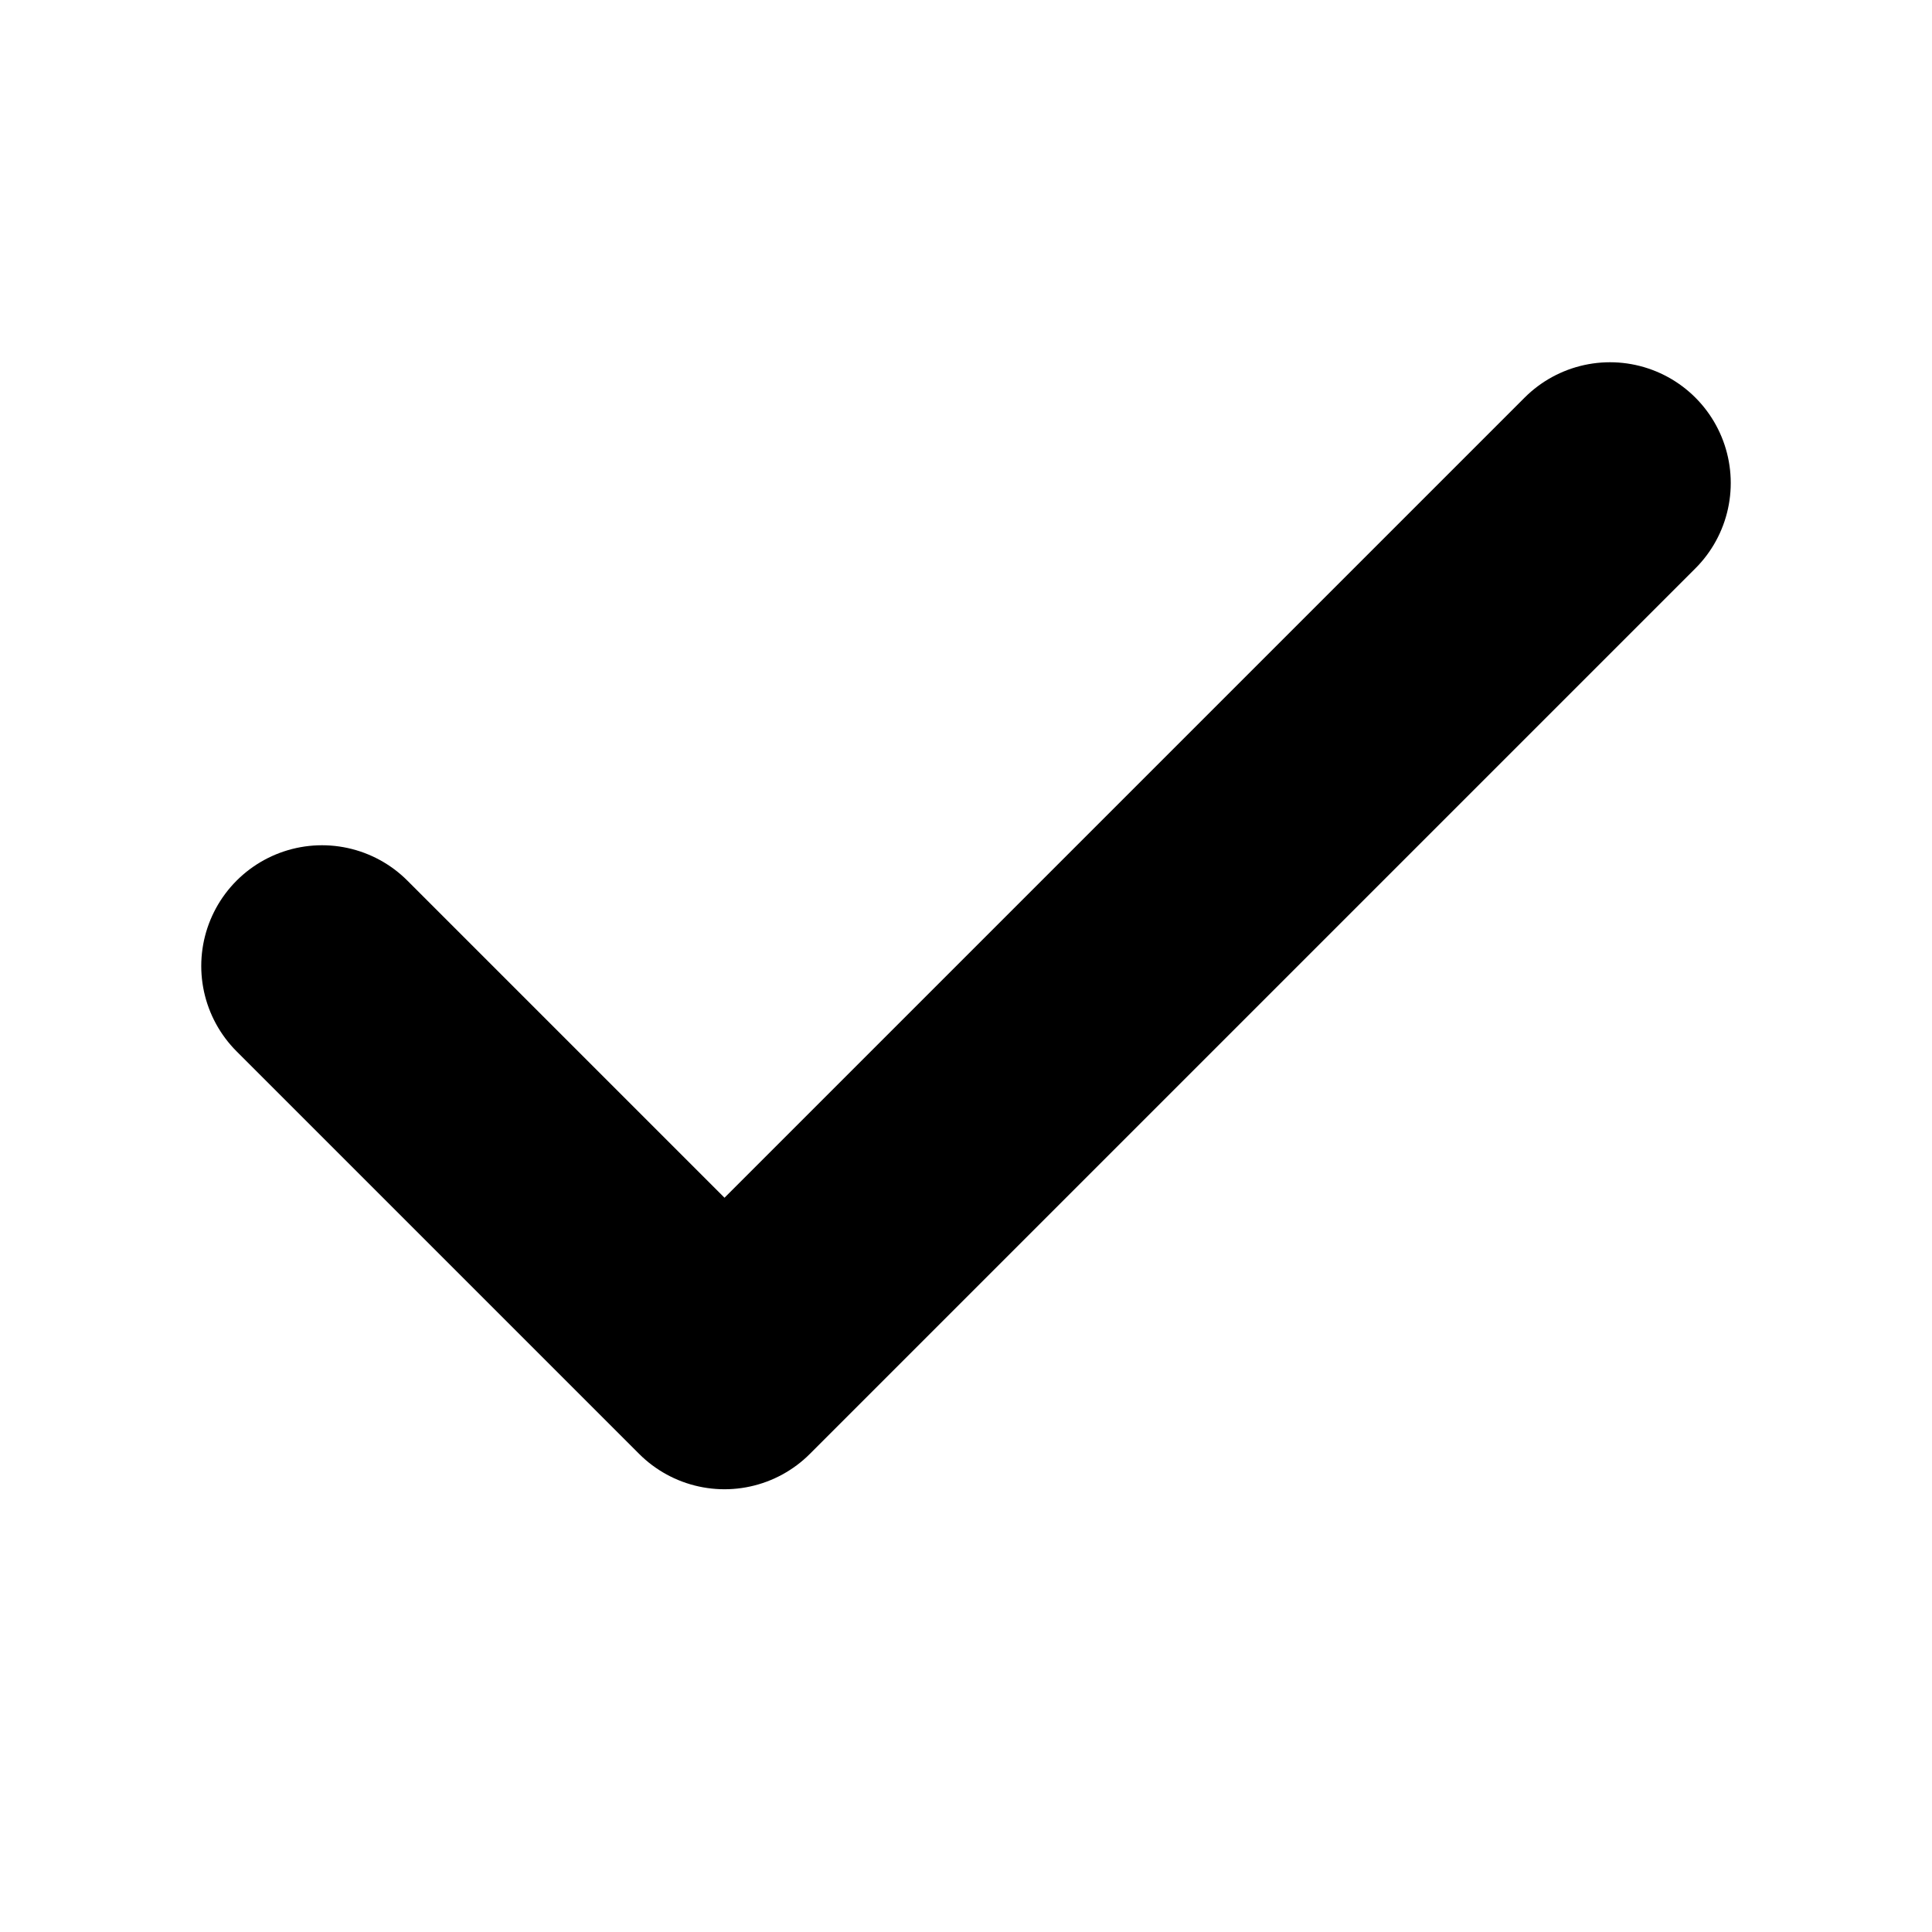
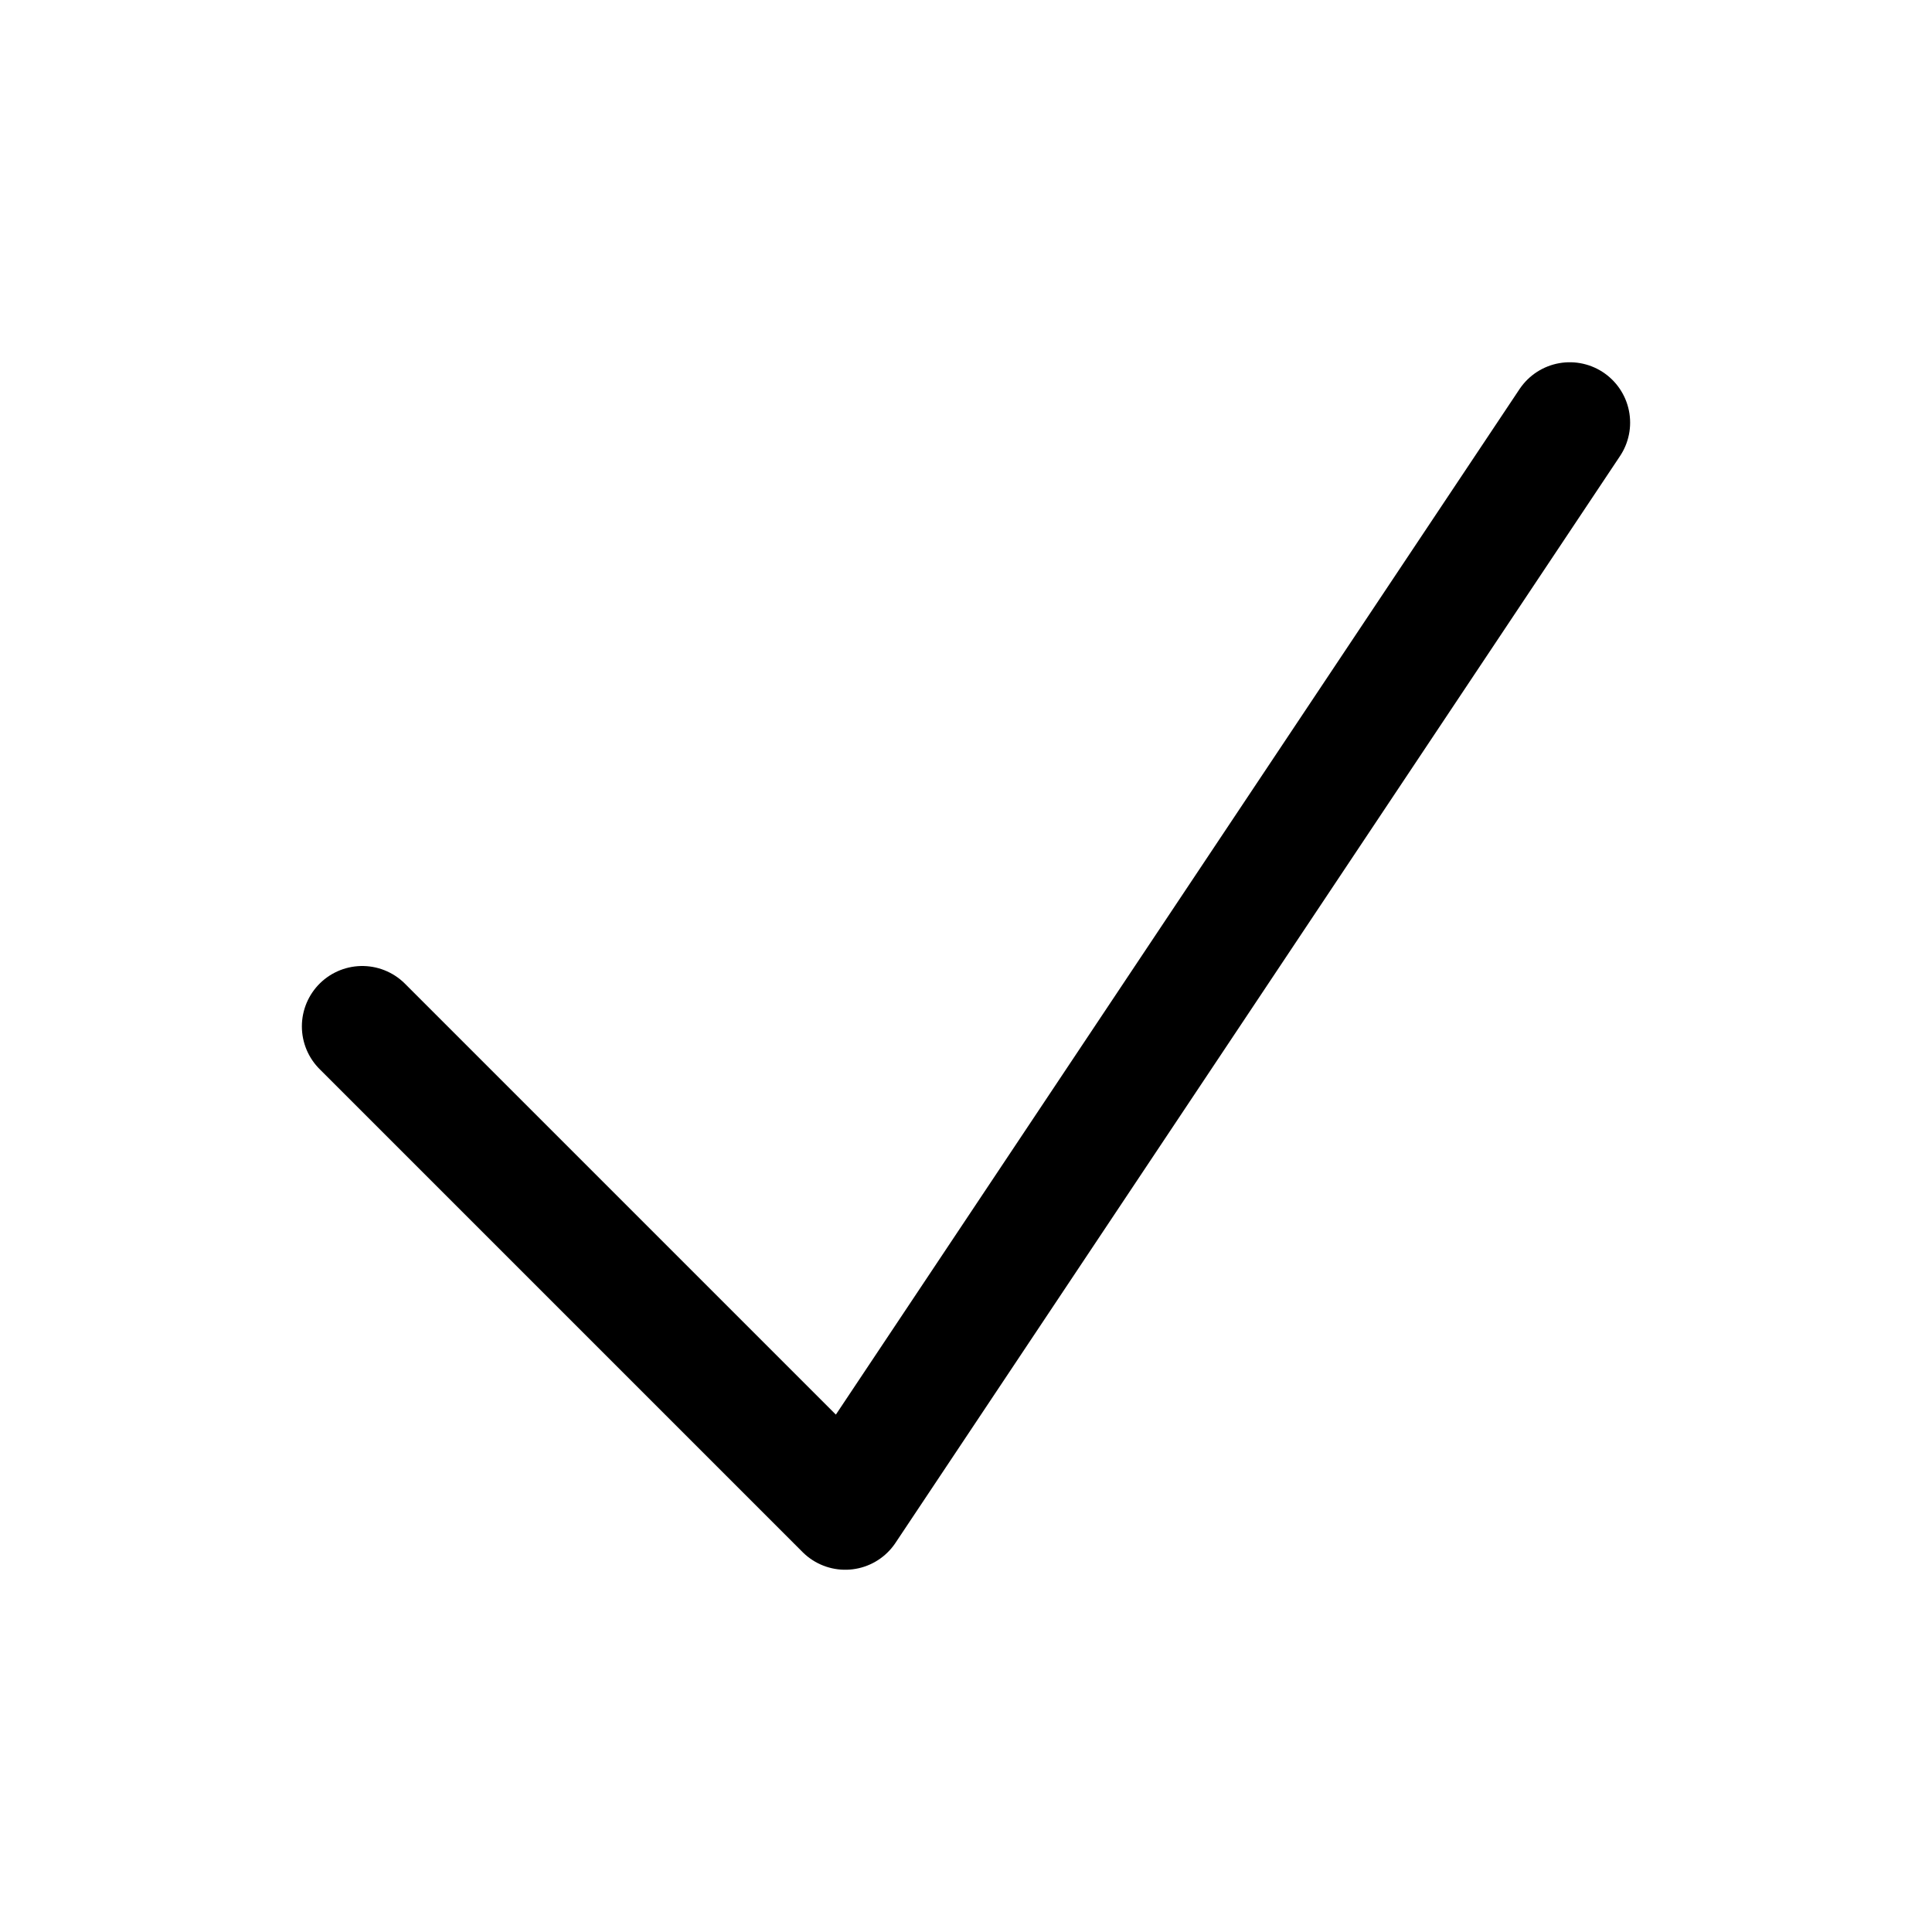
- <svg xmlns="http://www.w3.org/2000/svg" width="24" height="24" viewBox="0 0 24 24" fill="none" stroke="currentColor" stroke-width="3" stroke-linecap="round" stroke-linejoin="round">
-   <path d="M20 6 9 17l-5-5" />
+ <svg xmlns="http://www.w3.org/2000/svg" fill="none" viewBox="0 0 24 24" stroke-width="1.5" stroke="currentColor">
+   <path stroke-linecap="round" stroke-linejoin="round" d="m4.5 12.75 6 6 9-13.5" />
</svg>
